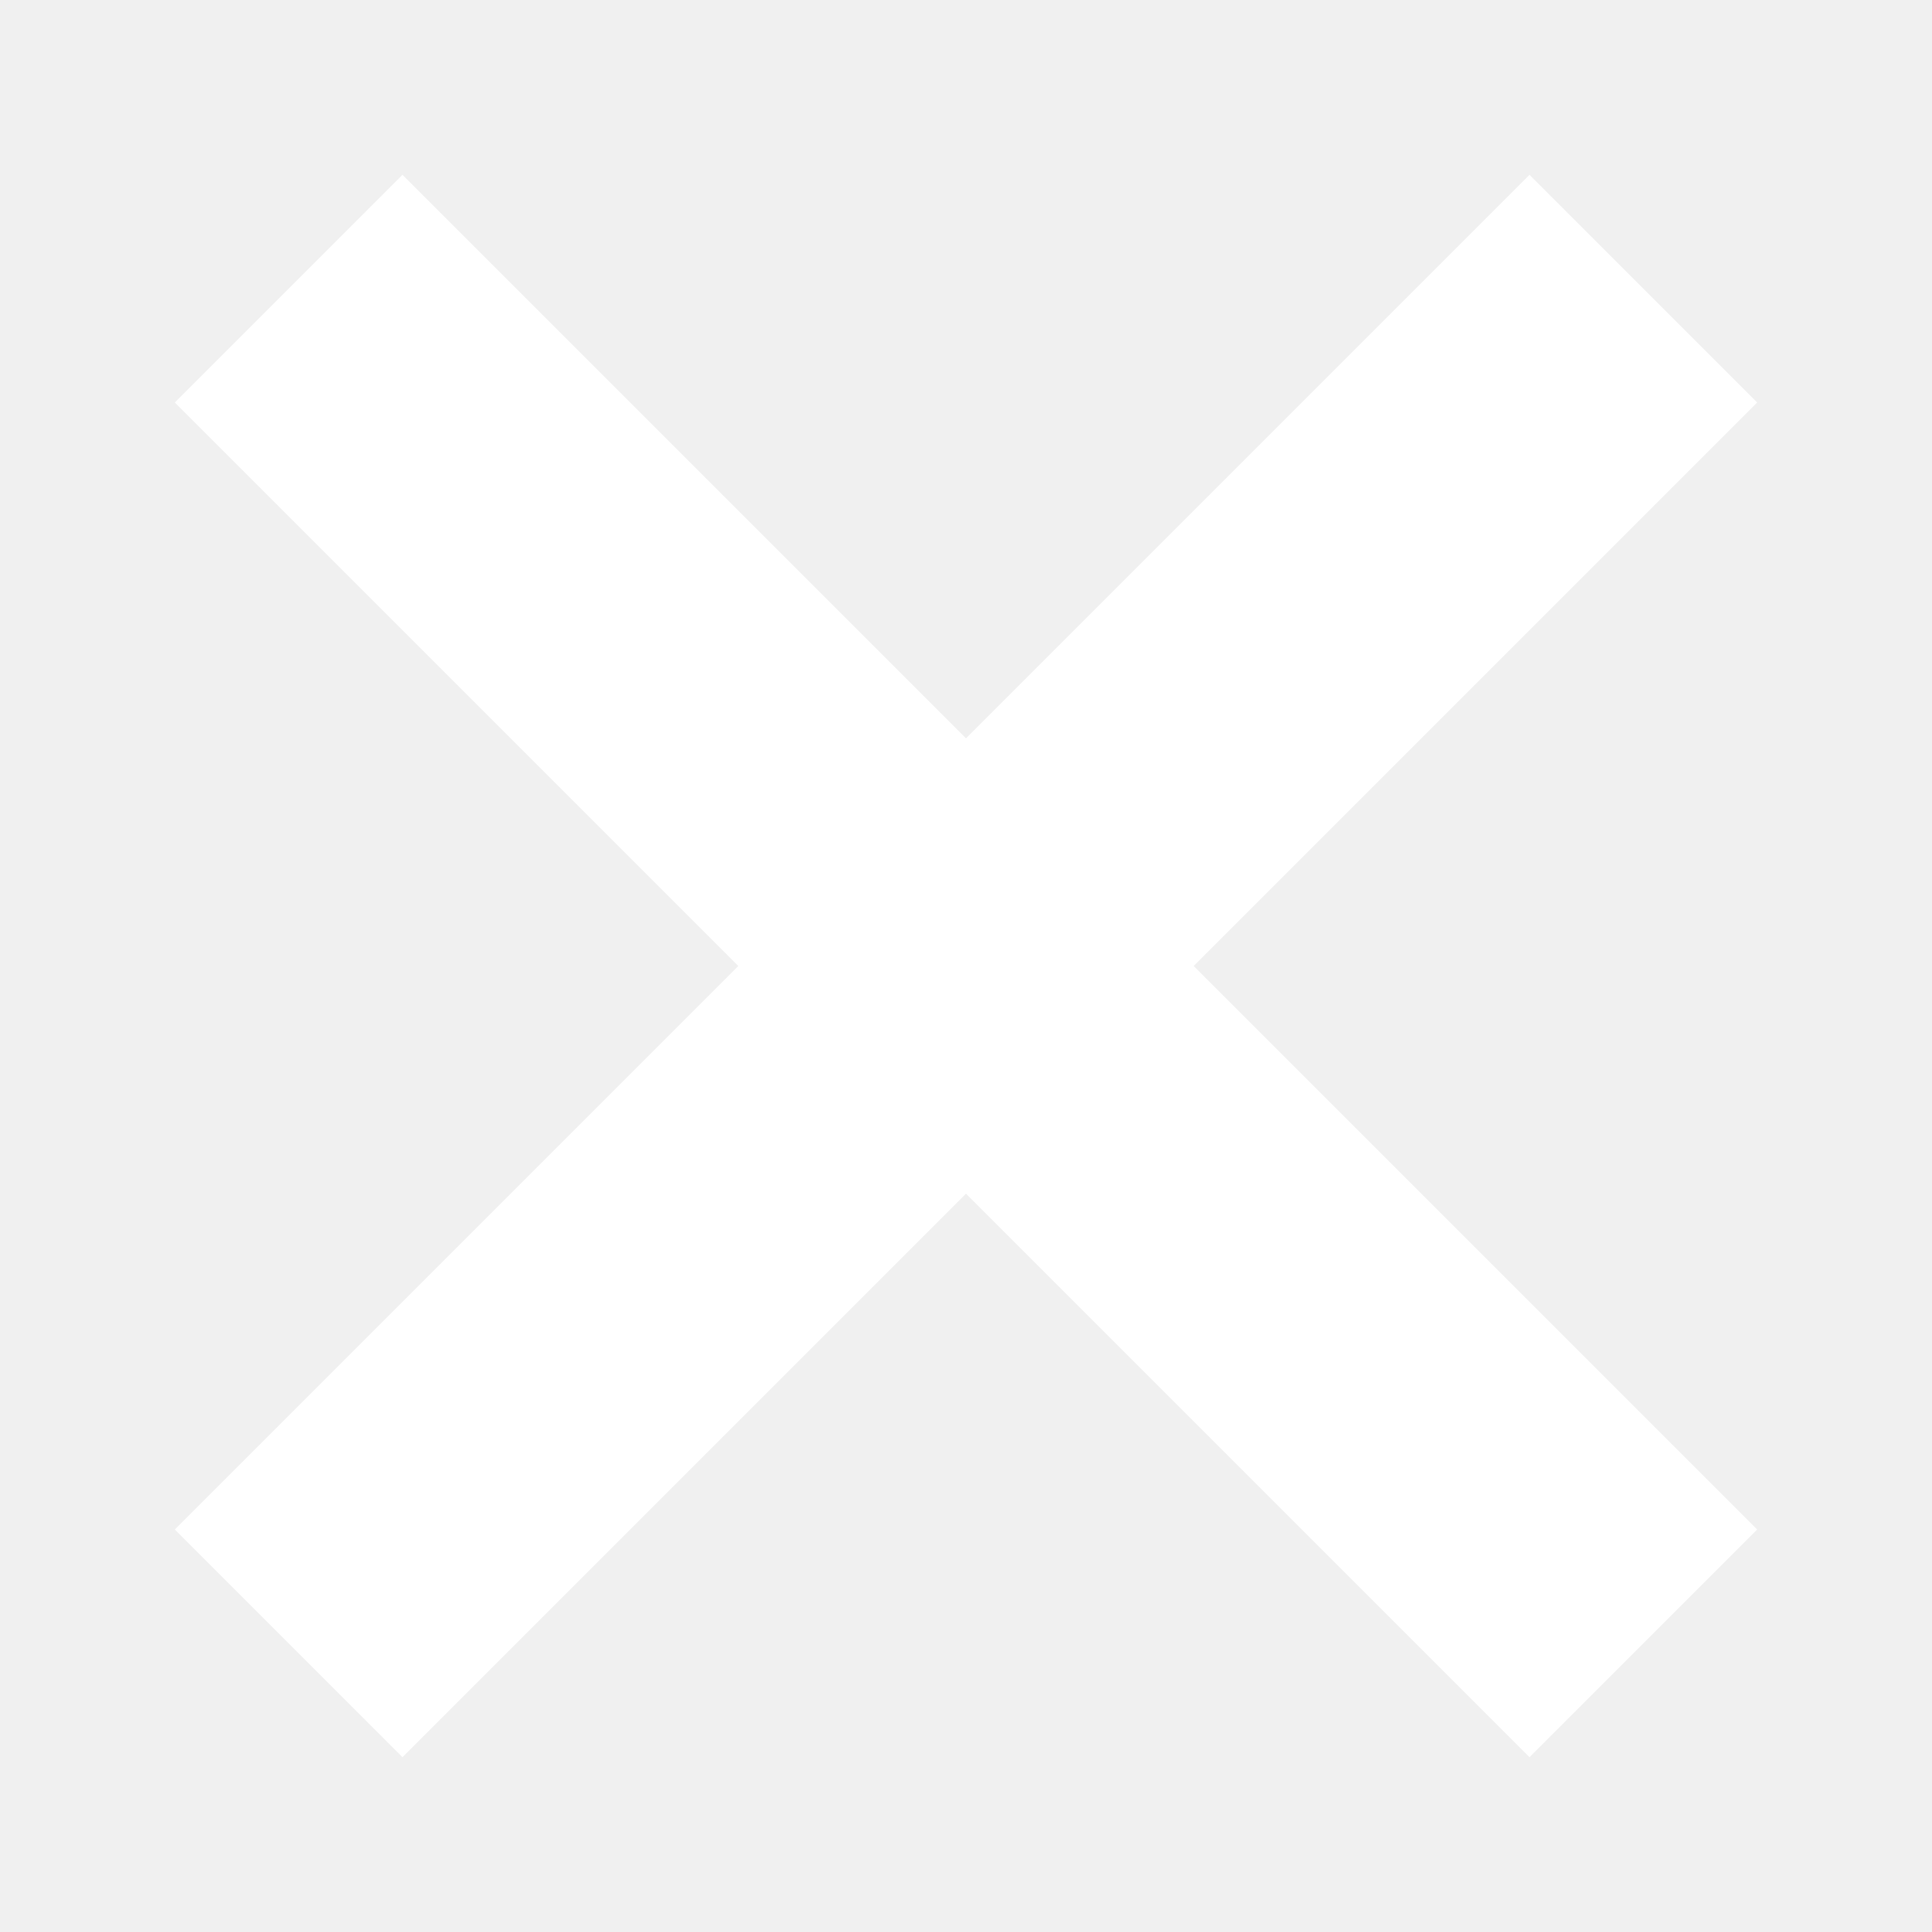
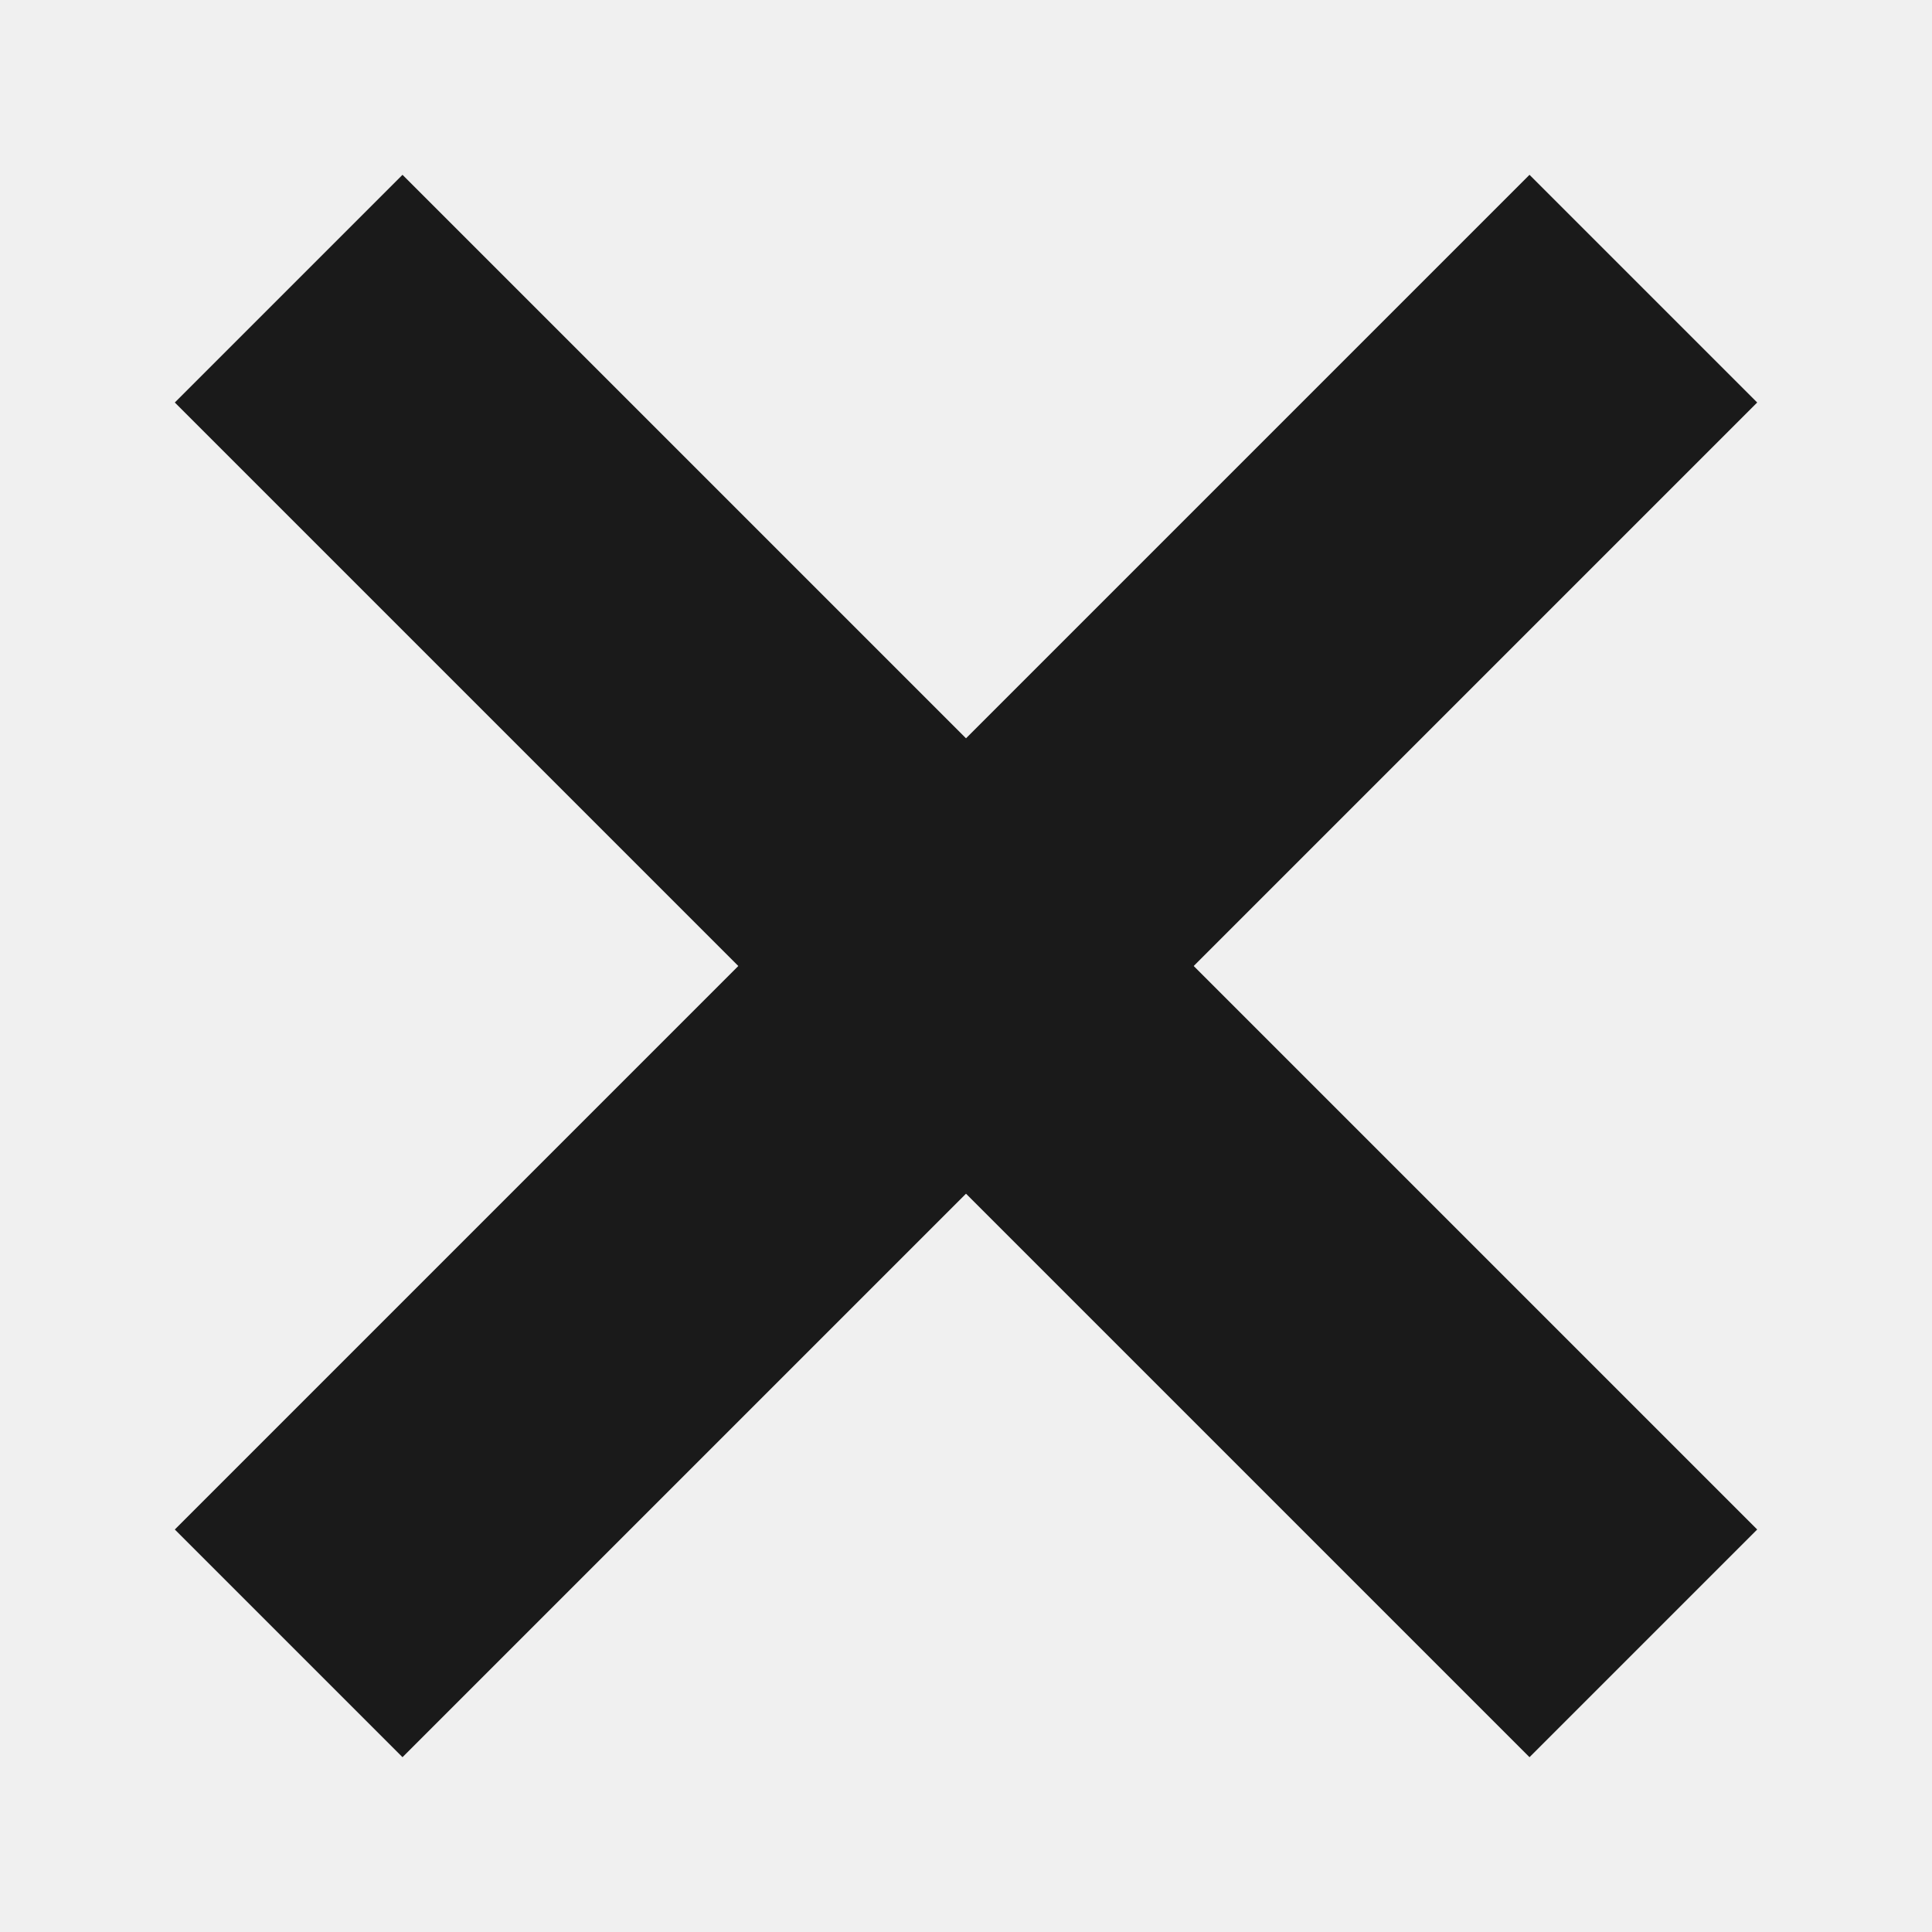
<svg xmlns="http://www.w3.org/2000/svg" width="12" height="12" viewBox="0 0 12 12" version="1.1" id="svg13547">
  <defs id="defs13544" />
  <rect style="font-variation-settings:'wght' 700;display:none;fill:#808080;fill-opacity:1;stroke:none;stroke-linecap:square;stroke-linejoin:round;stroke-opacity:1" id="rect45181" width="12" height="12" x="0" y="0" />
-   <path style="font-variation-settings:'wght' 700;display:inline;fill:none;fill-opacity:1;stroke:#ffffff;stroke-width:2;stroke-linecap:square;stroke-linejoin:round;stroke-dasharray:none;stroke-opacity:1" d="m 2.5,2.5 7,7" id="path44389" />
-   <path style="font-variation-settings:'wght' 700;display:inline;fill:none;fill-opacity:1;stroke:#ffffff;stroke-width:2;stroke-linecap:square;stroke-linejoin:round;stroke-dasharray:none;stroke-opacity:1" d="m 9.5,2.5 -7,7" id="path44391" />
+   <path style="font-variation-settings:'wght' 700;display:inline;fill:none;fill-opacity:1;stroke:#1a1a1a;stroke-width:2;stroke-linecap:square;stroke-linejoin:round;stroke-dasharray:none;stroke-opacity:1" d="m 2.5,2.5 7,7" id="path44389" />
+   <path style="font-variation-settings:'wght' 700;display:inline;fill:none;fill-opacity:1;stroke:#1a1a1a;stroke-width:2;stroke-linecap:square;stroke-linejoin:round;stroke-dasharray:none;stroke-opacity:1" d="m 9.5,2.5 -7,7" id="path44391" />
</svg>
